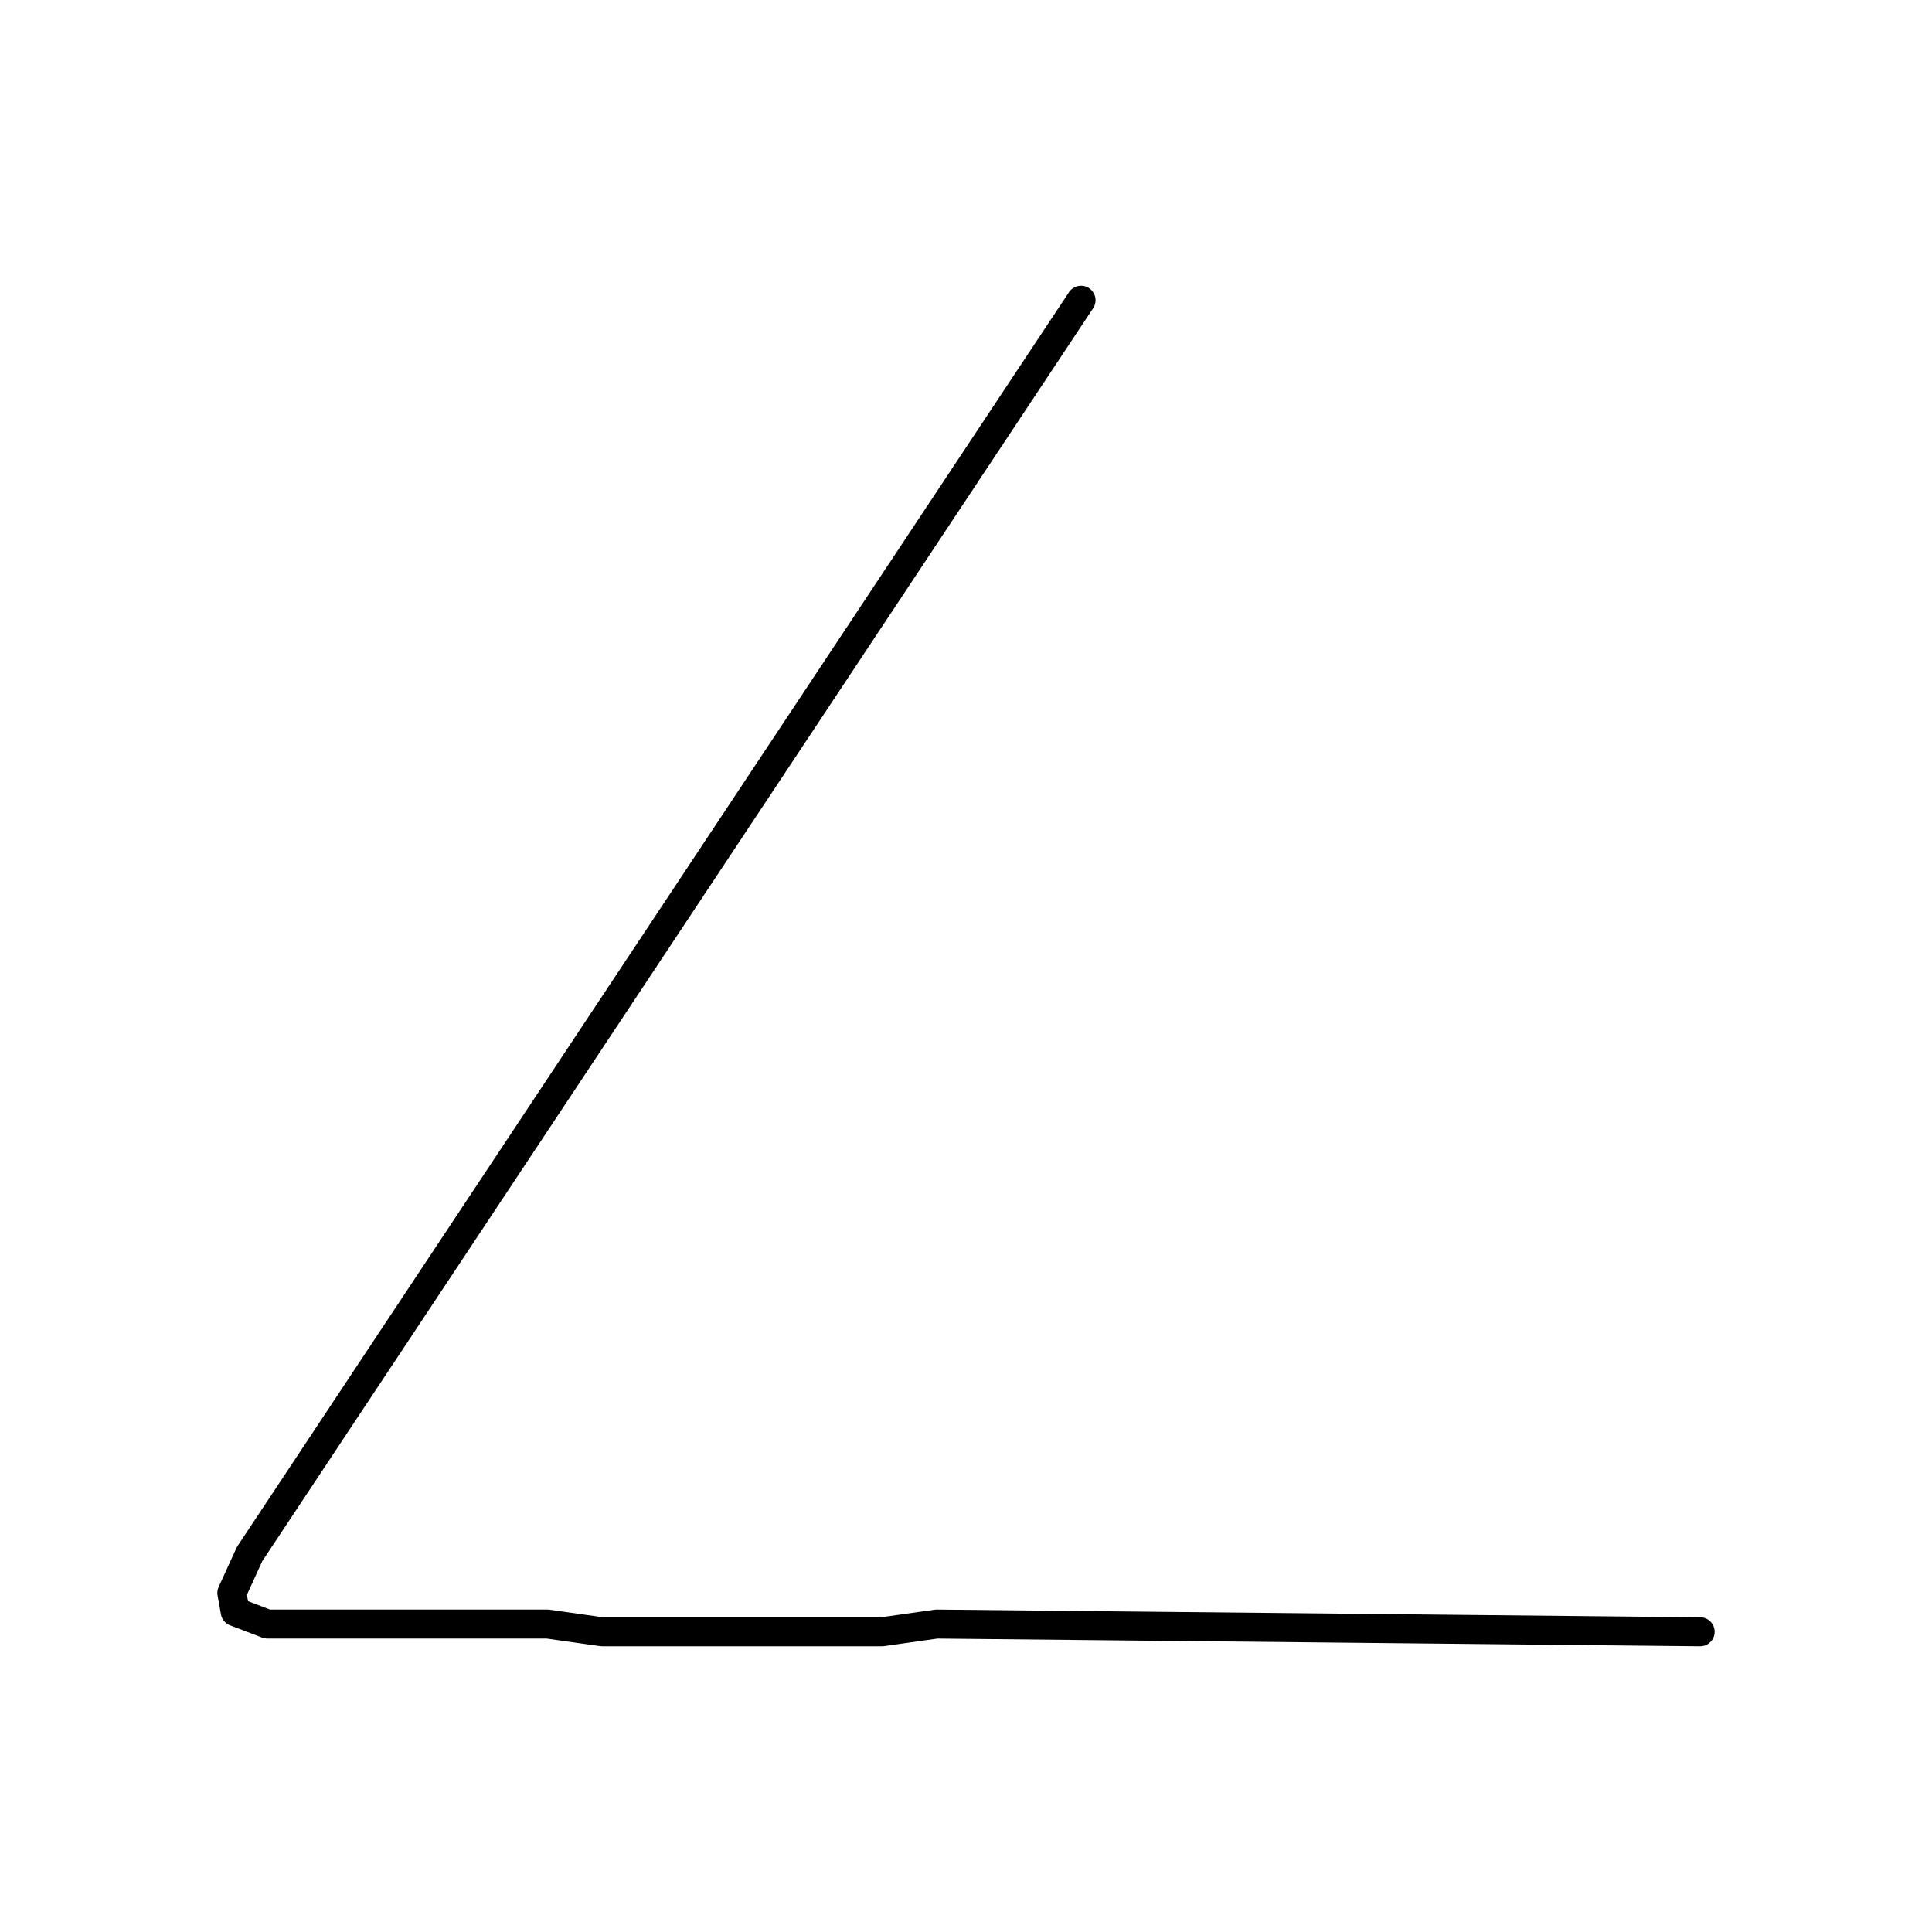
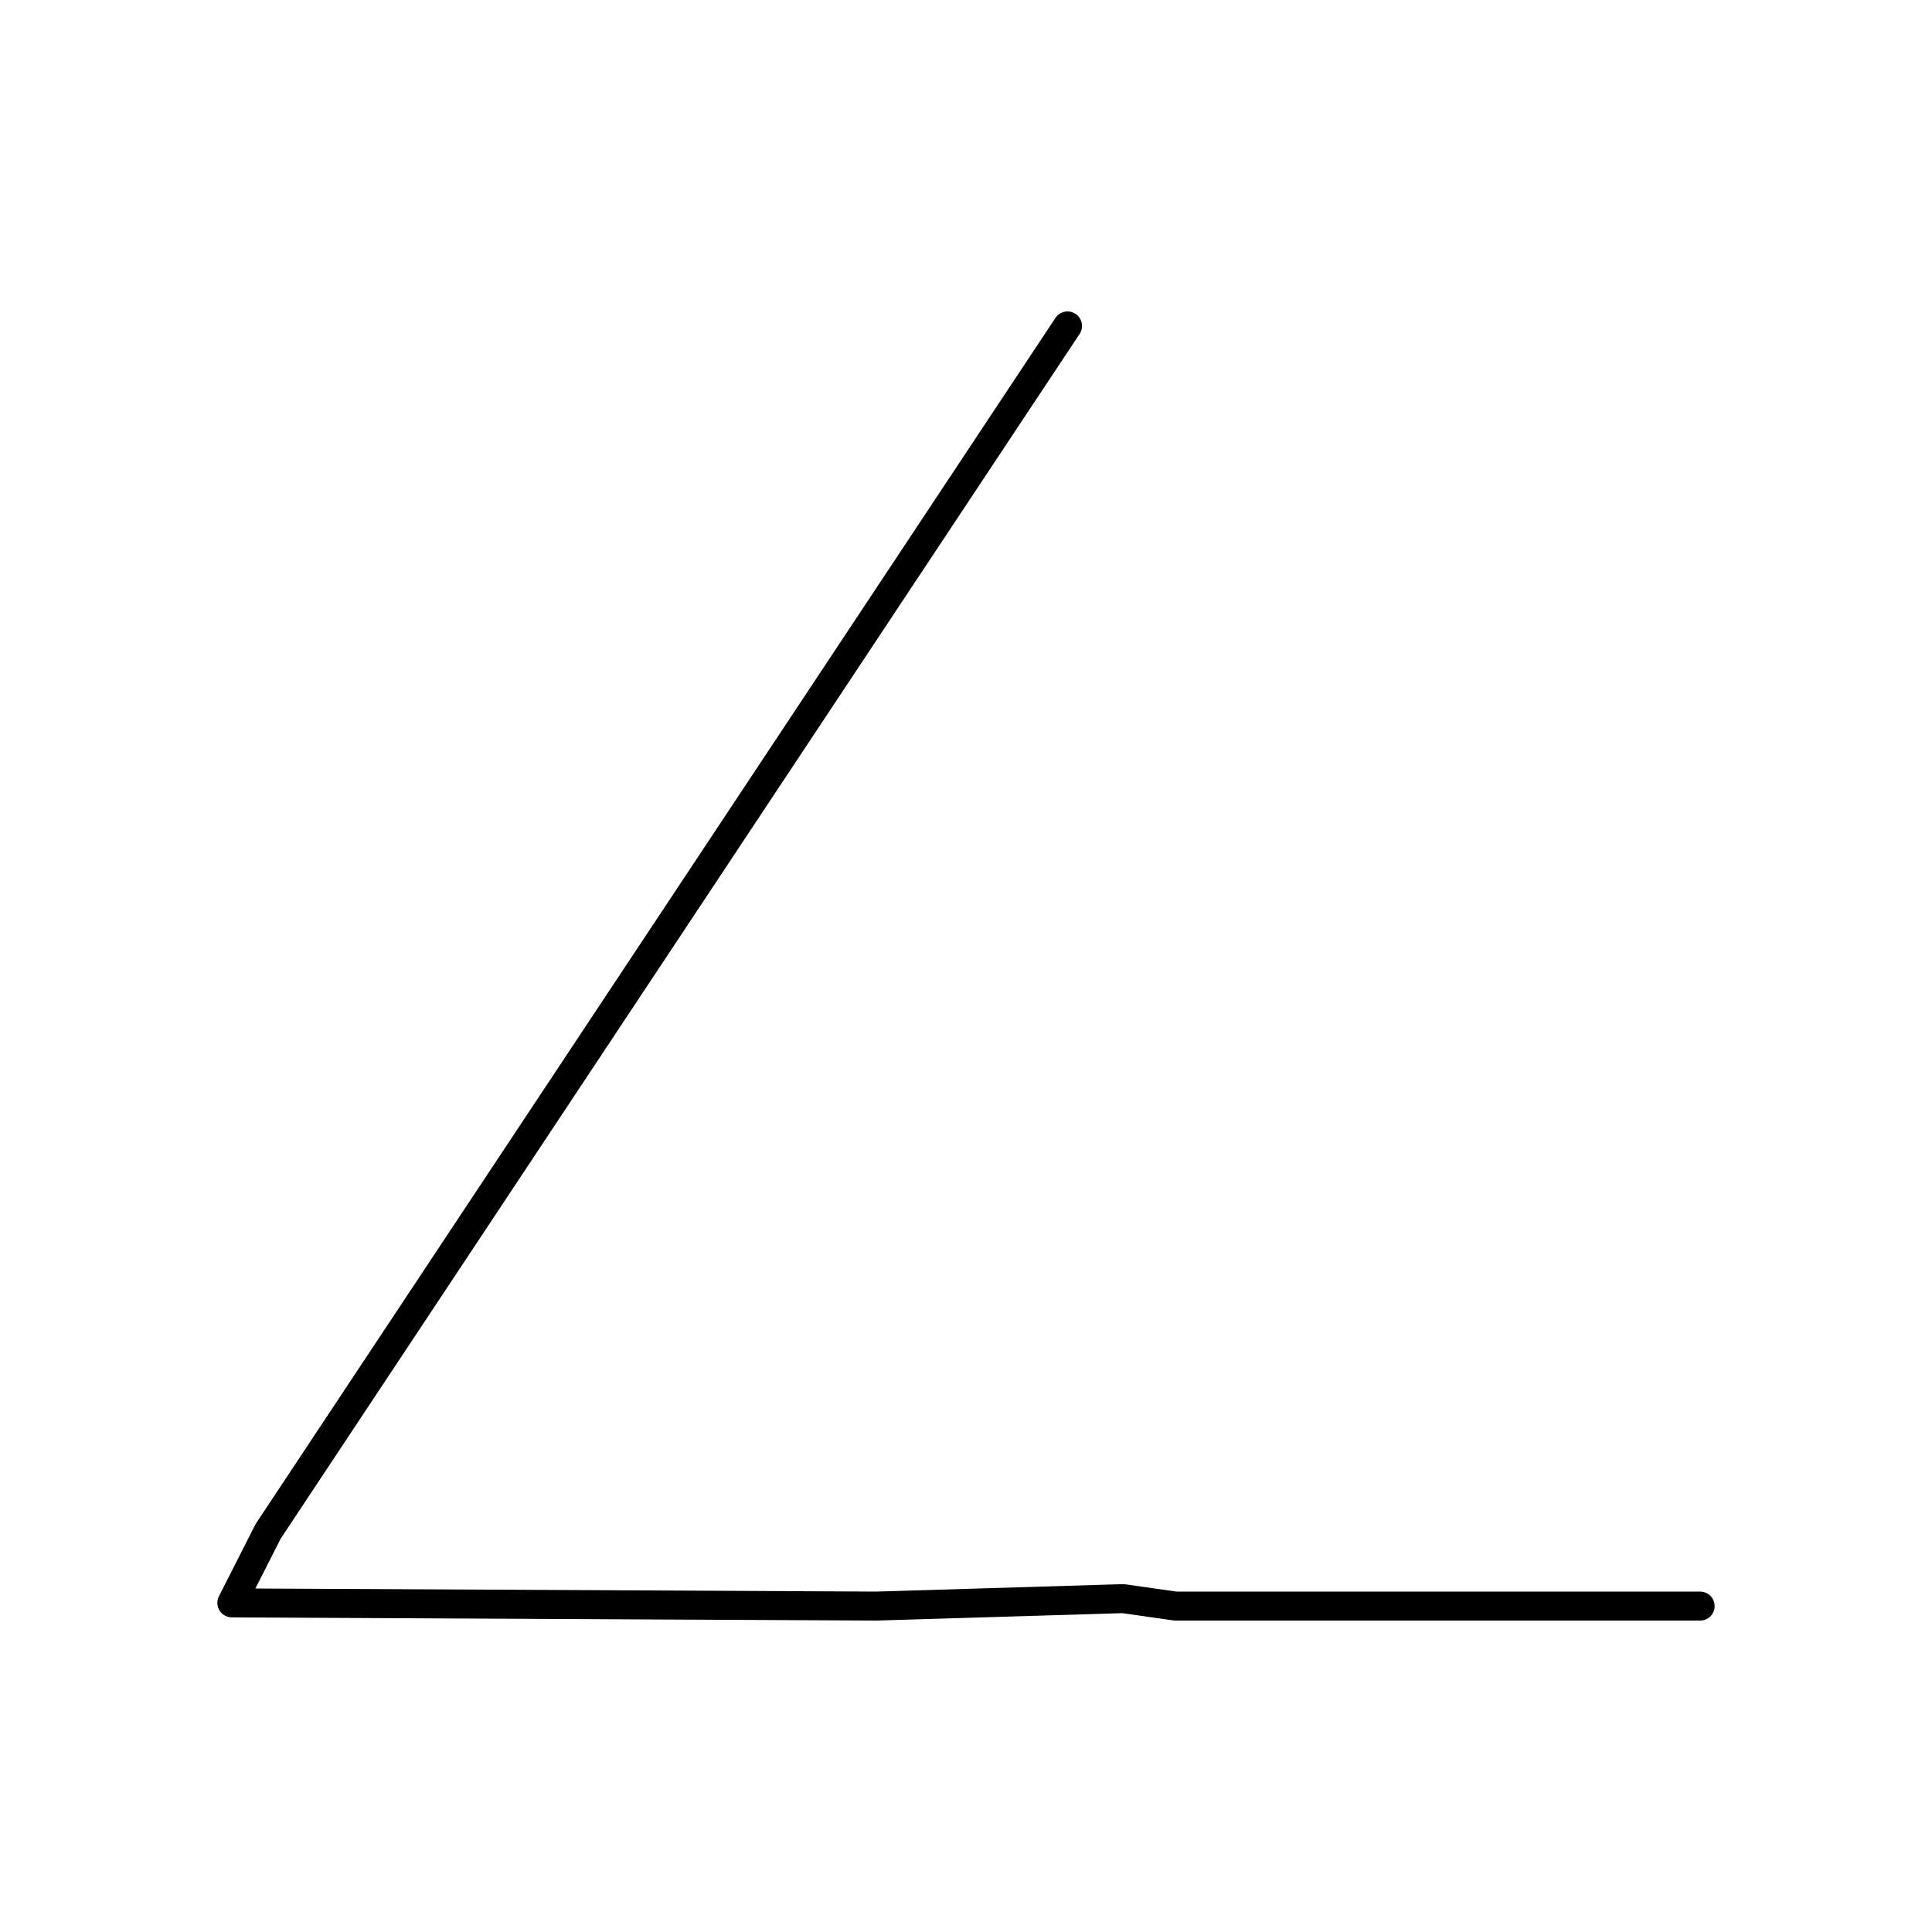
<svg xmlns="http://www.w3.org/2000/svg" viewBox="0 0 200 200">
-   <path d="M 111.91 31.08 L 25.84 160.87 L 24.00 164.90 L 24.35 166.85 L 27.68 168.12 L 56.68 168.12 L 62.32 168.92 L 91.31 168.92 L 96.95 168.12 L 176.00 168.92" fill="none" stroke="black" stroke-width="3" stroke-linecap="round" stroke-linejoin="round" />
+   <path d="M 110.51 33.74 L 27.76 158.52 L 24.00 165.93 L 90.71 166.26 L 116.26 165.49 L 121.68 166.26 L 176.00 166.26" fill="none" stroke="black" stroke-width="3" stroke-linecap="round" stroke-linejoin="round" />
</svg>
